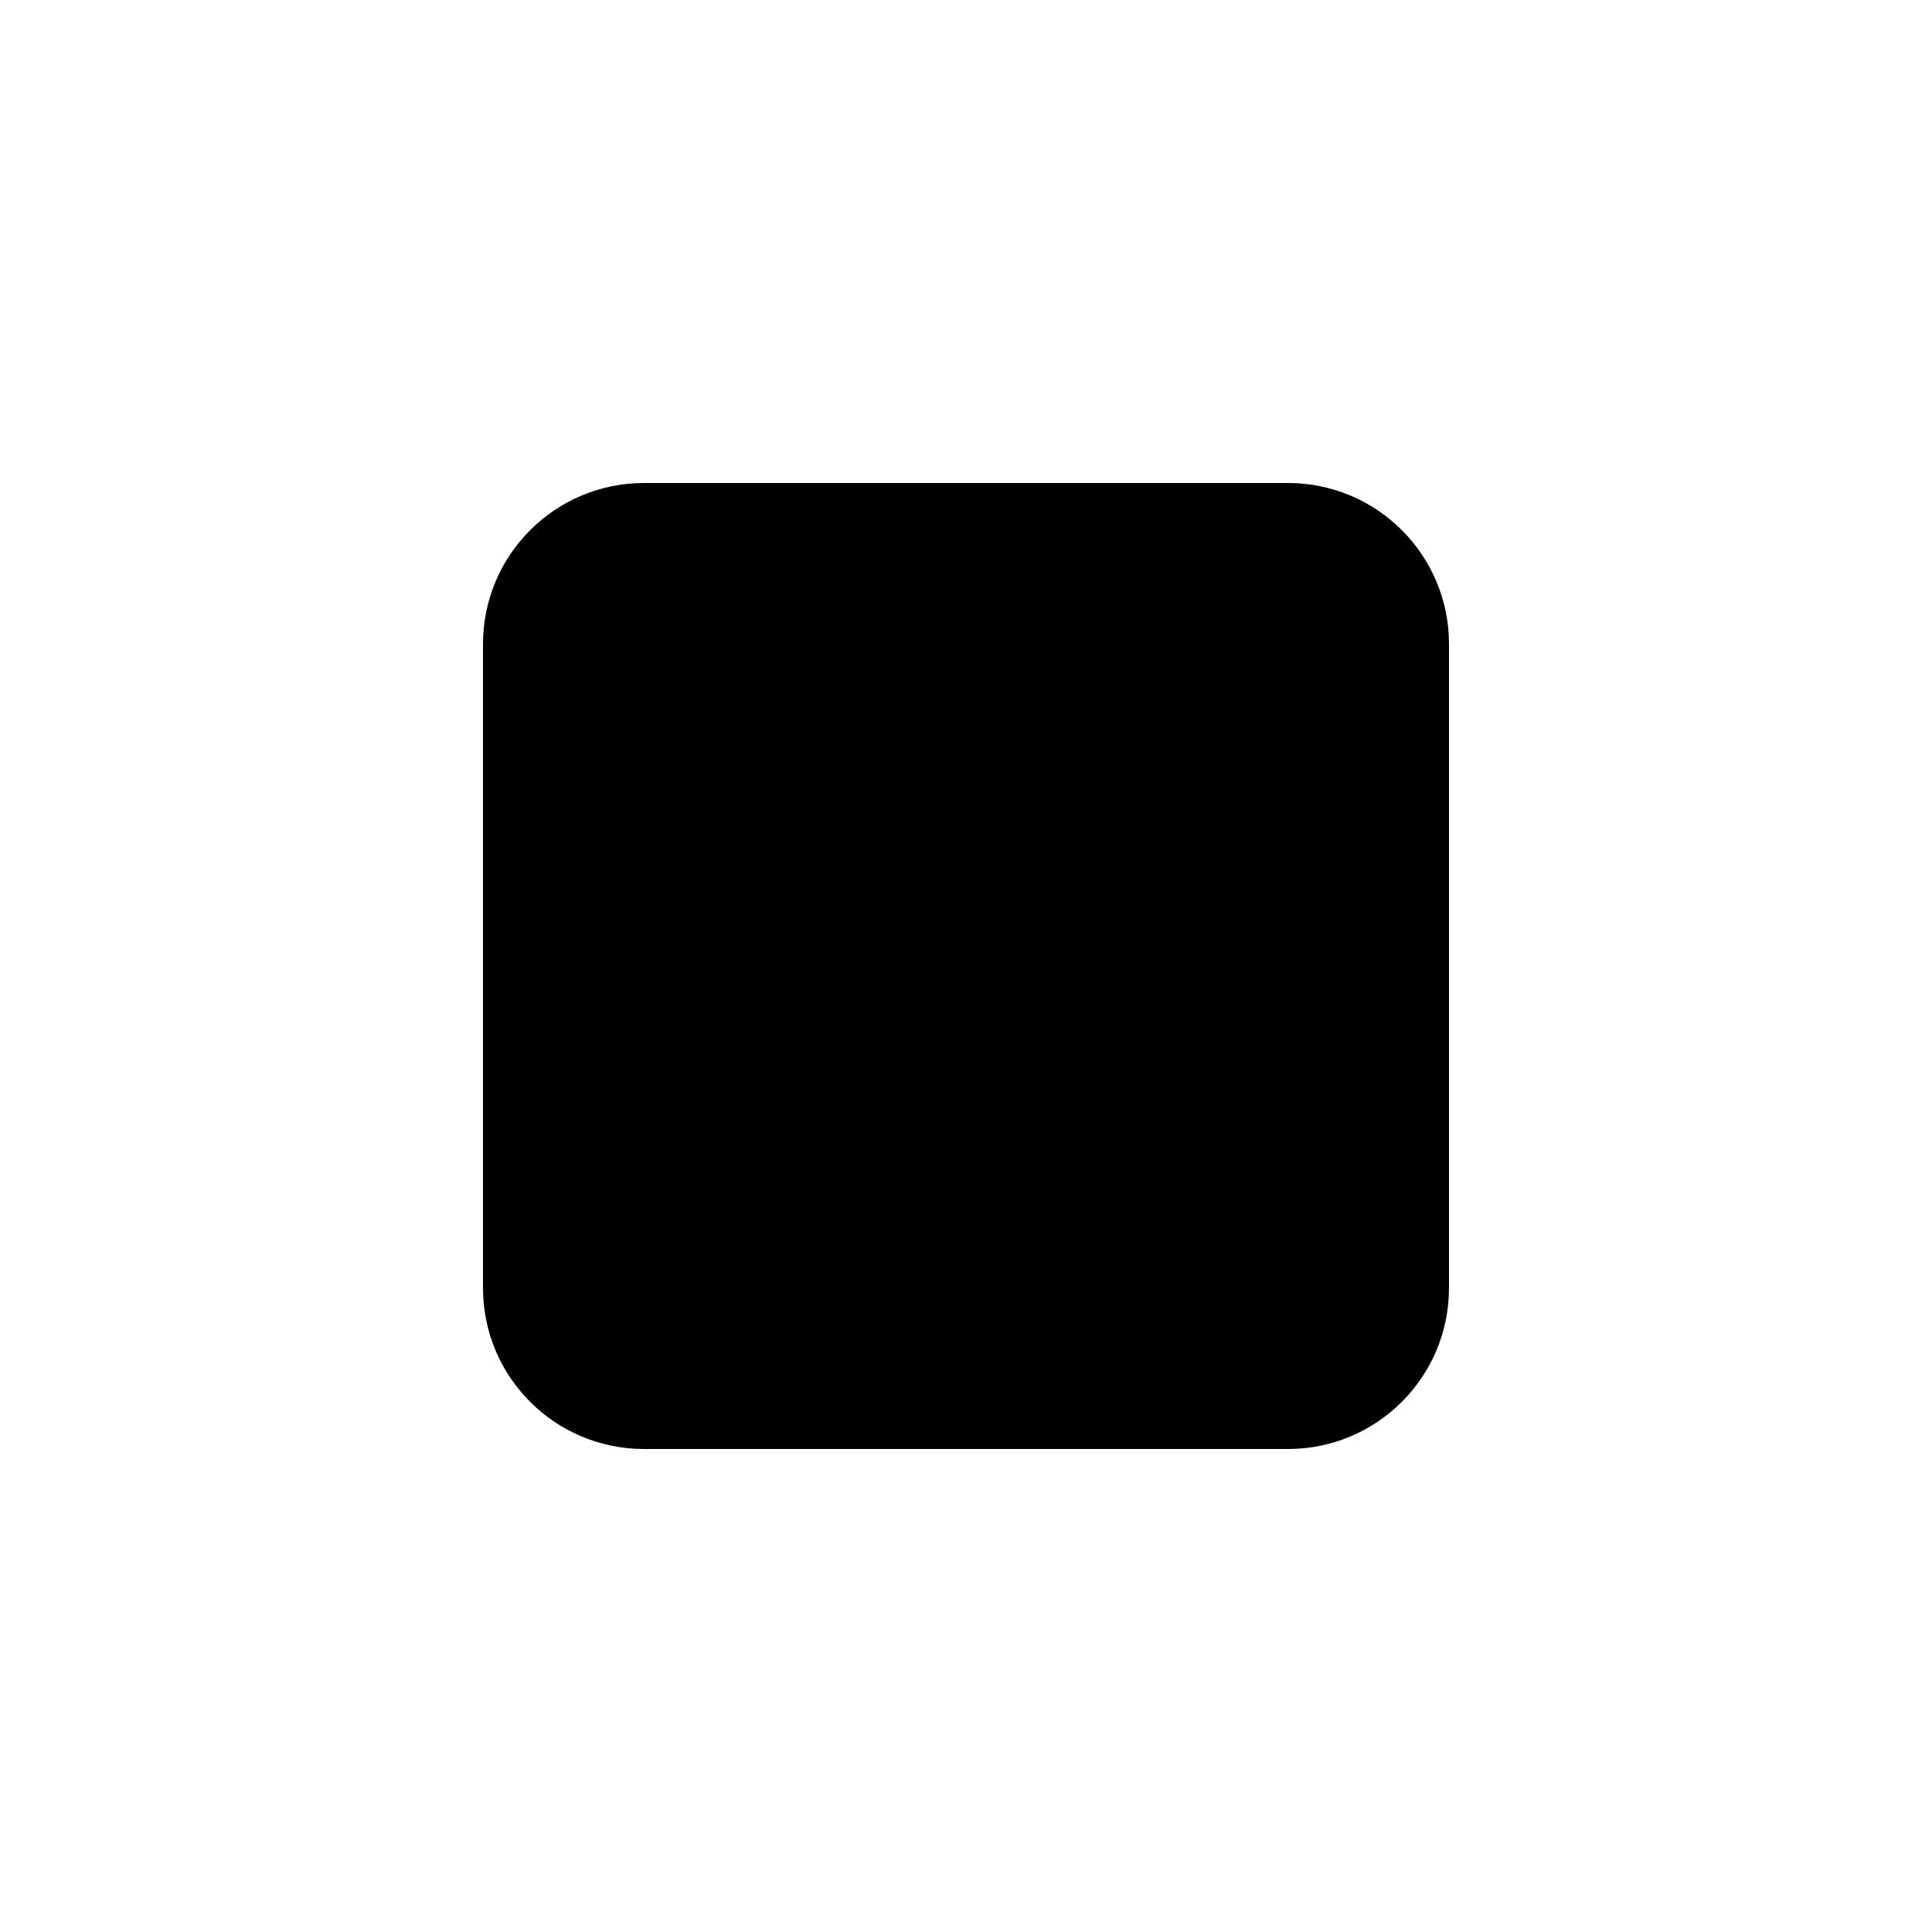
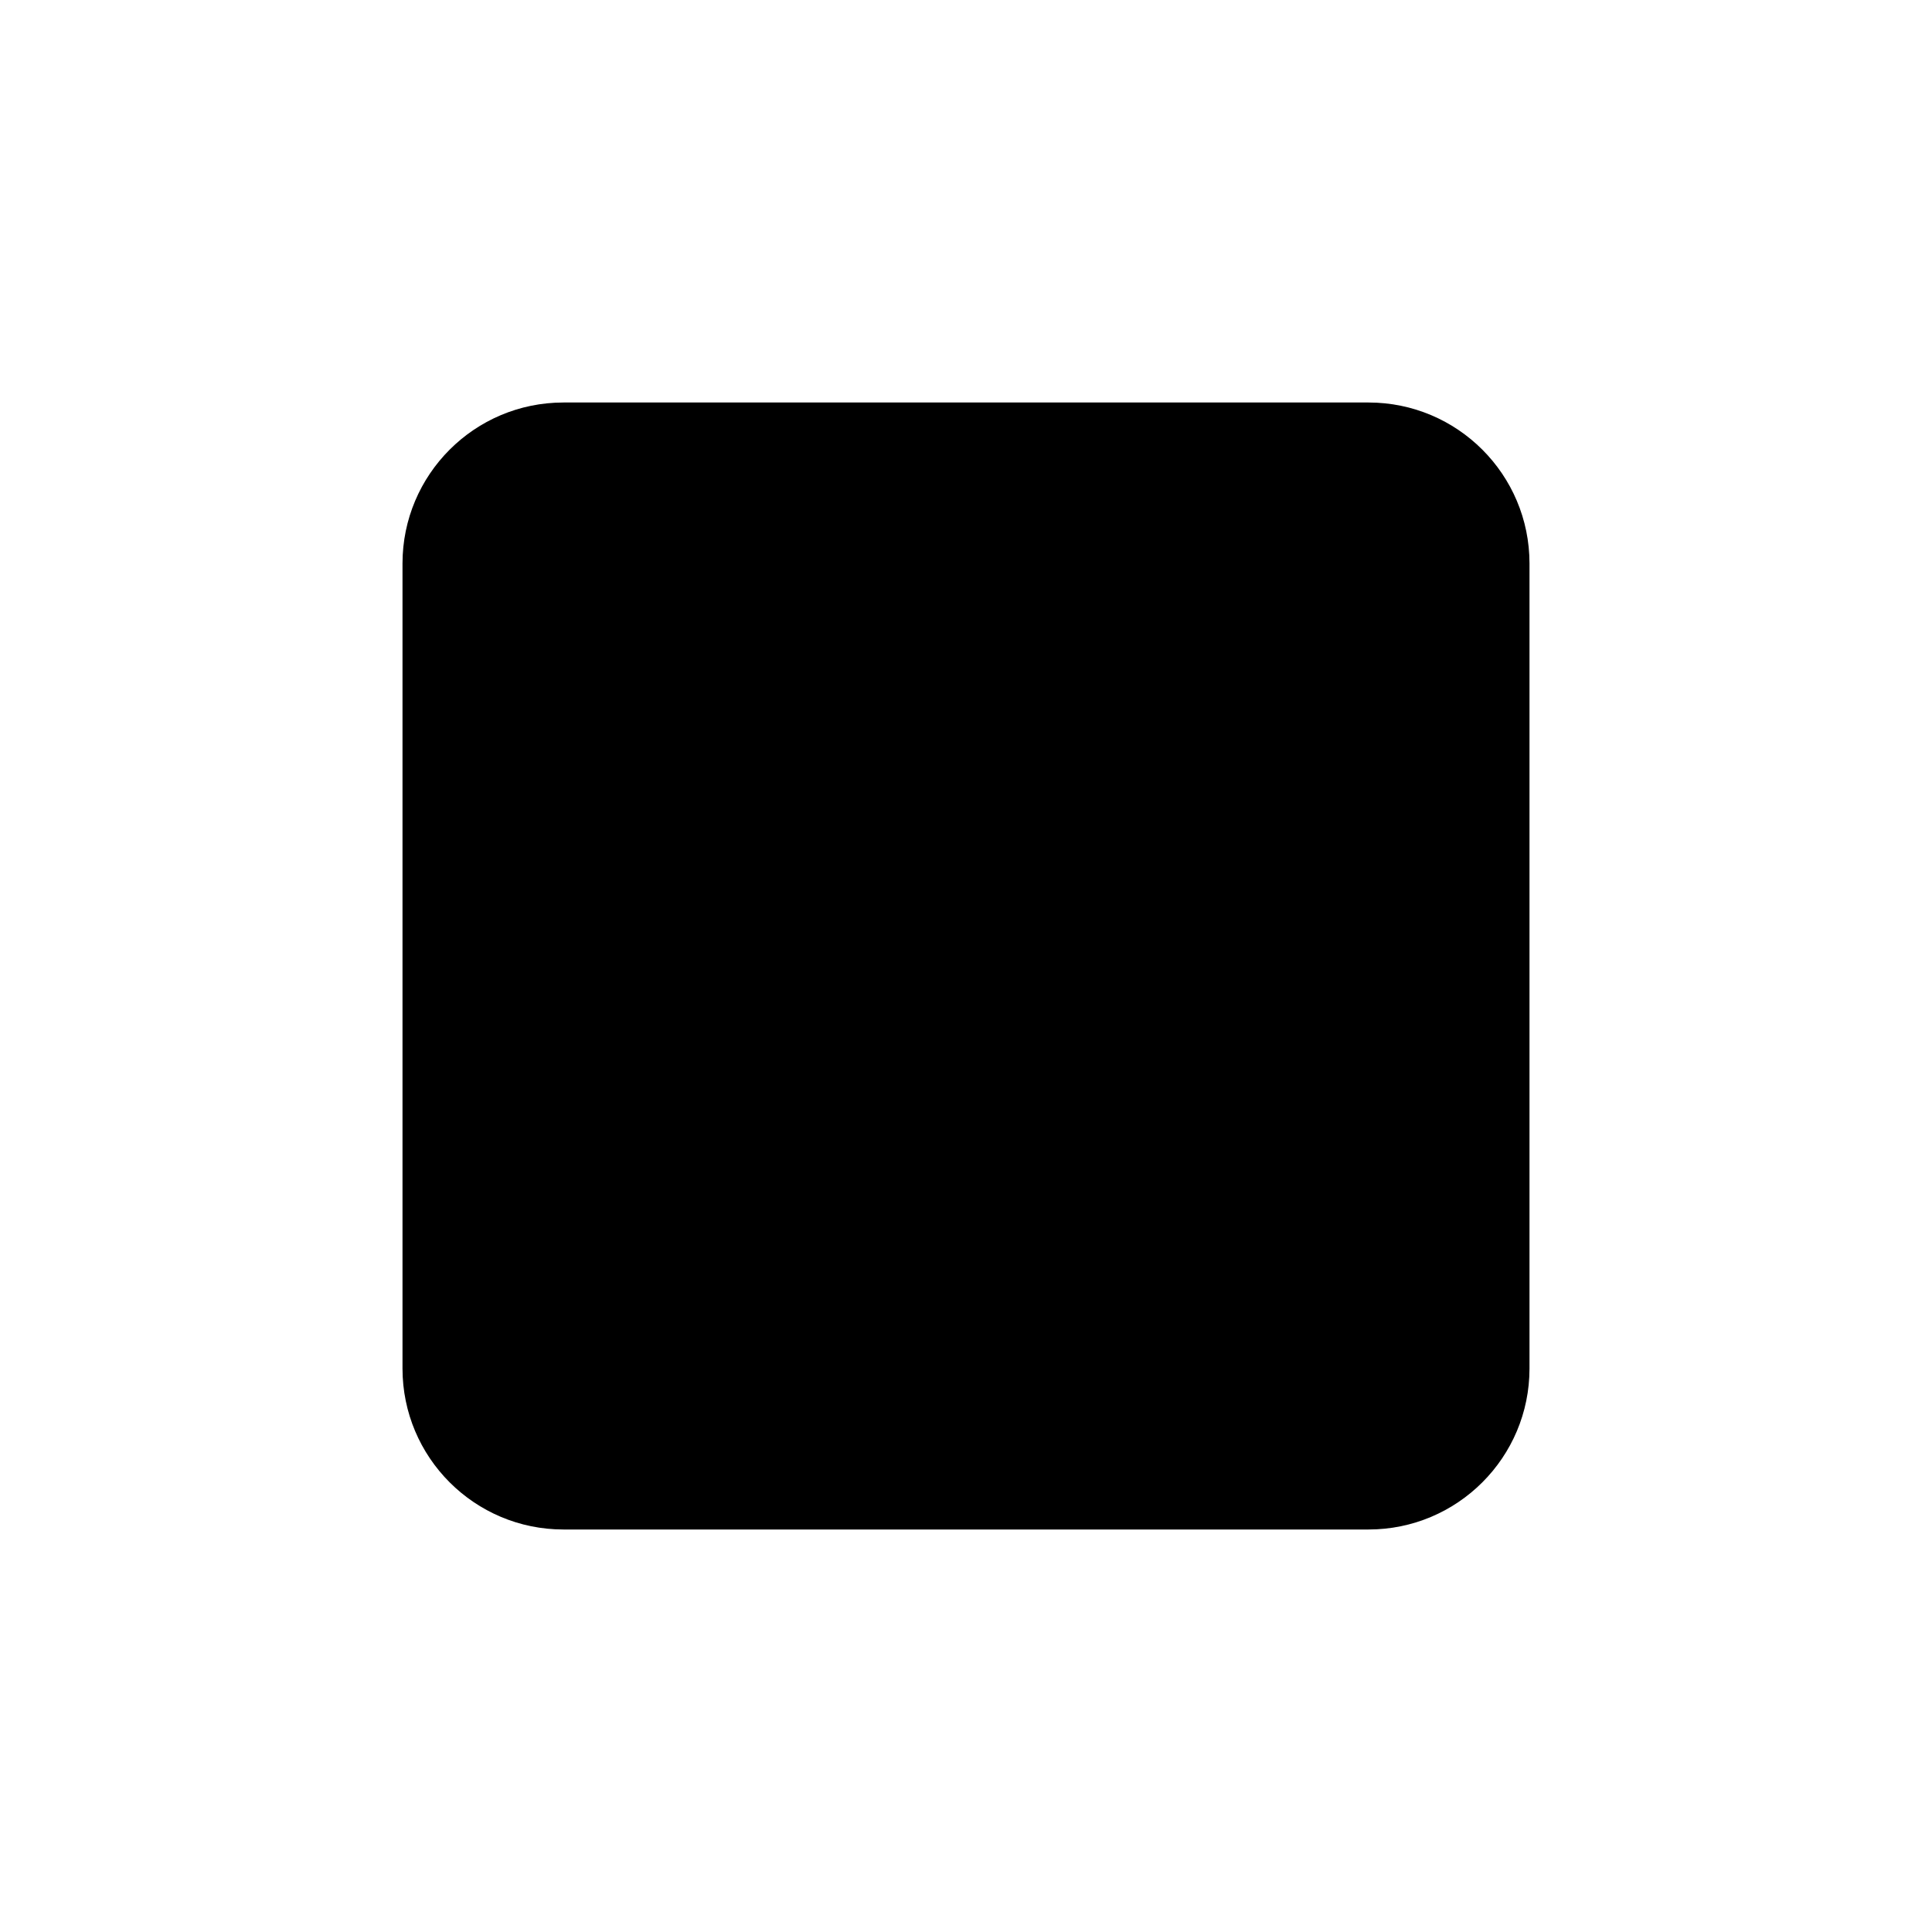
<svg xmlns="http://www.w3.org/2000/svg" width="24" height="24" viewBox="0 0 24 24" fill="none" stroke="currentColor" stroke-width="2" stroke-linecap="round" stroke-linejoin="round">
-   <rect x="6" y="6" width="12" height="12" rx="2" fill="currentColor" stroke="none" />
+   <rect x="5" y="5" width="14" height="14" rx="2" fill="currentColor" stroke="none" />
</svg>
